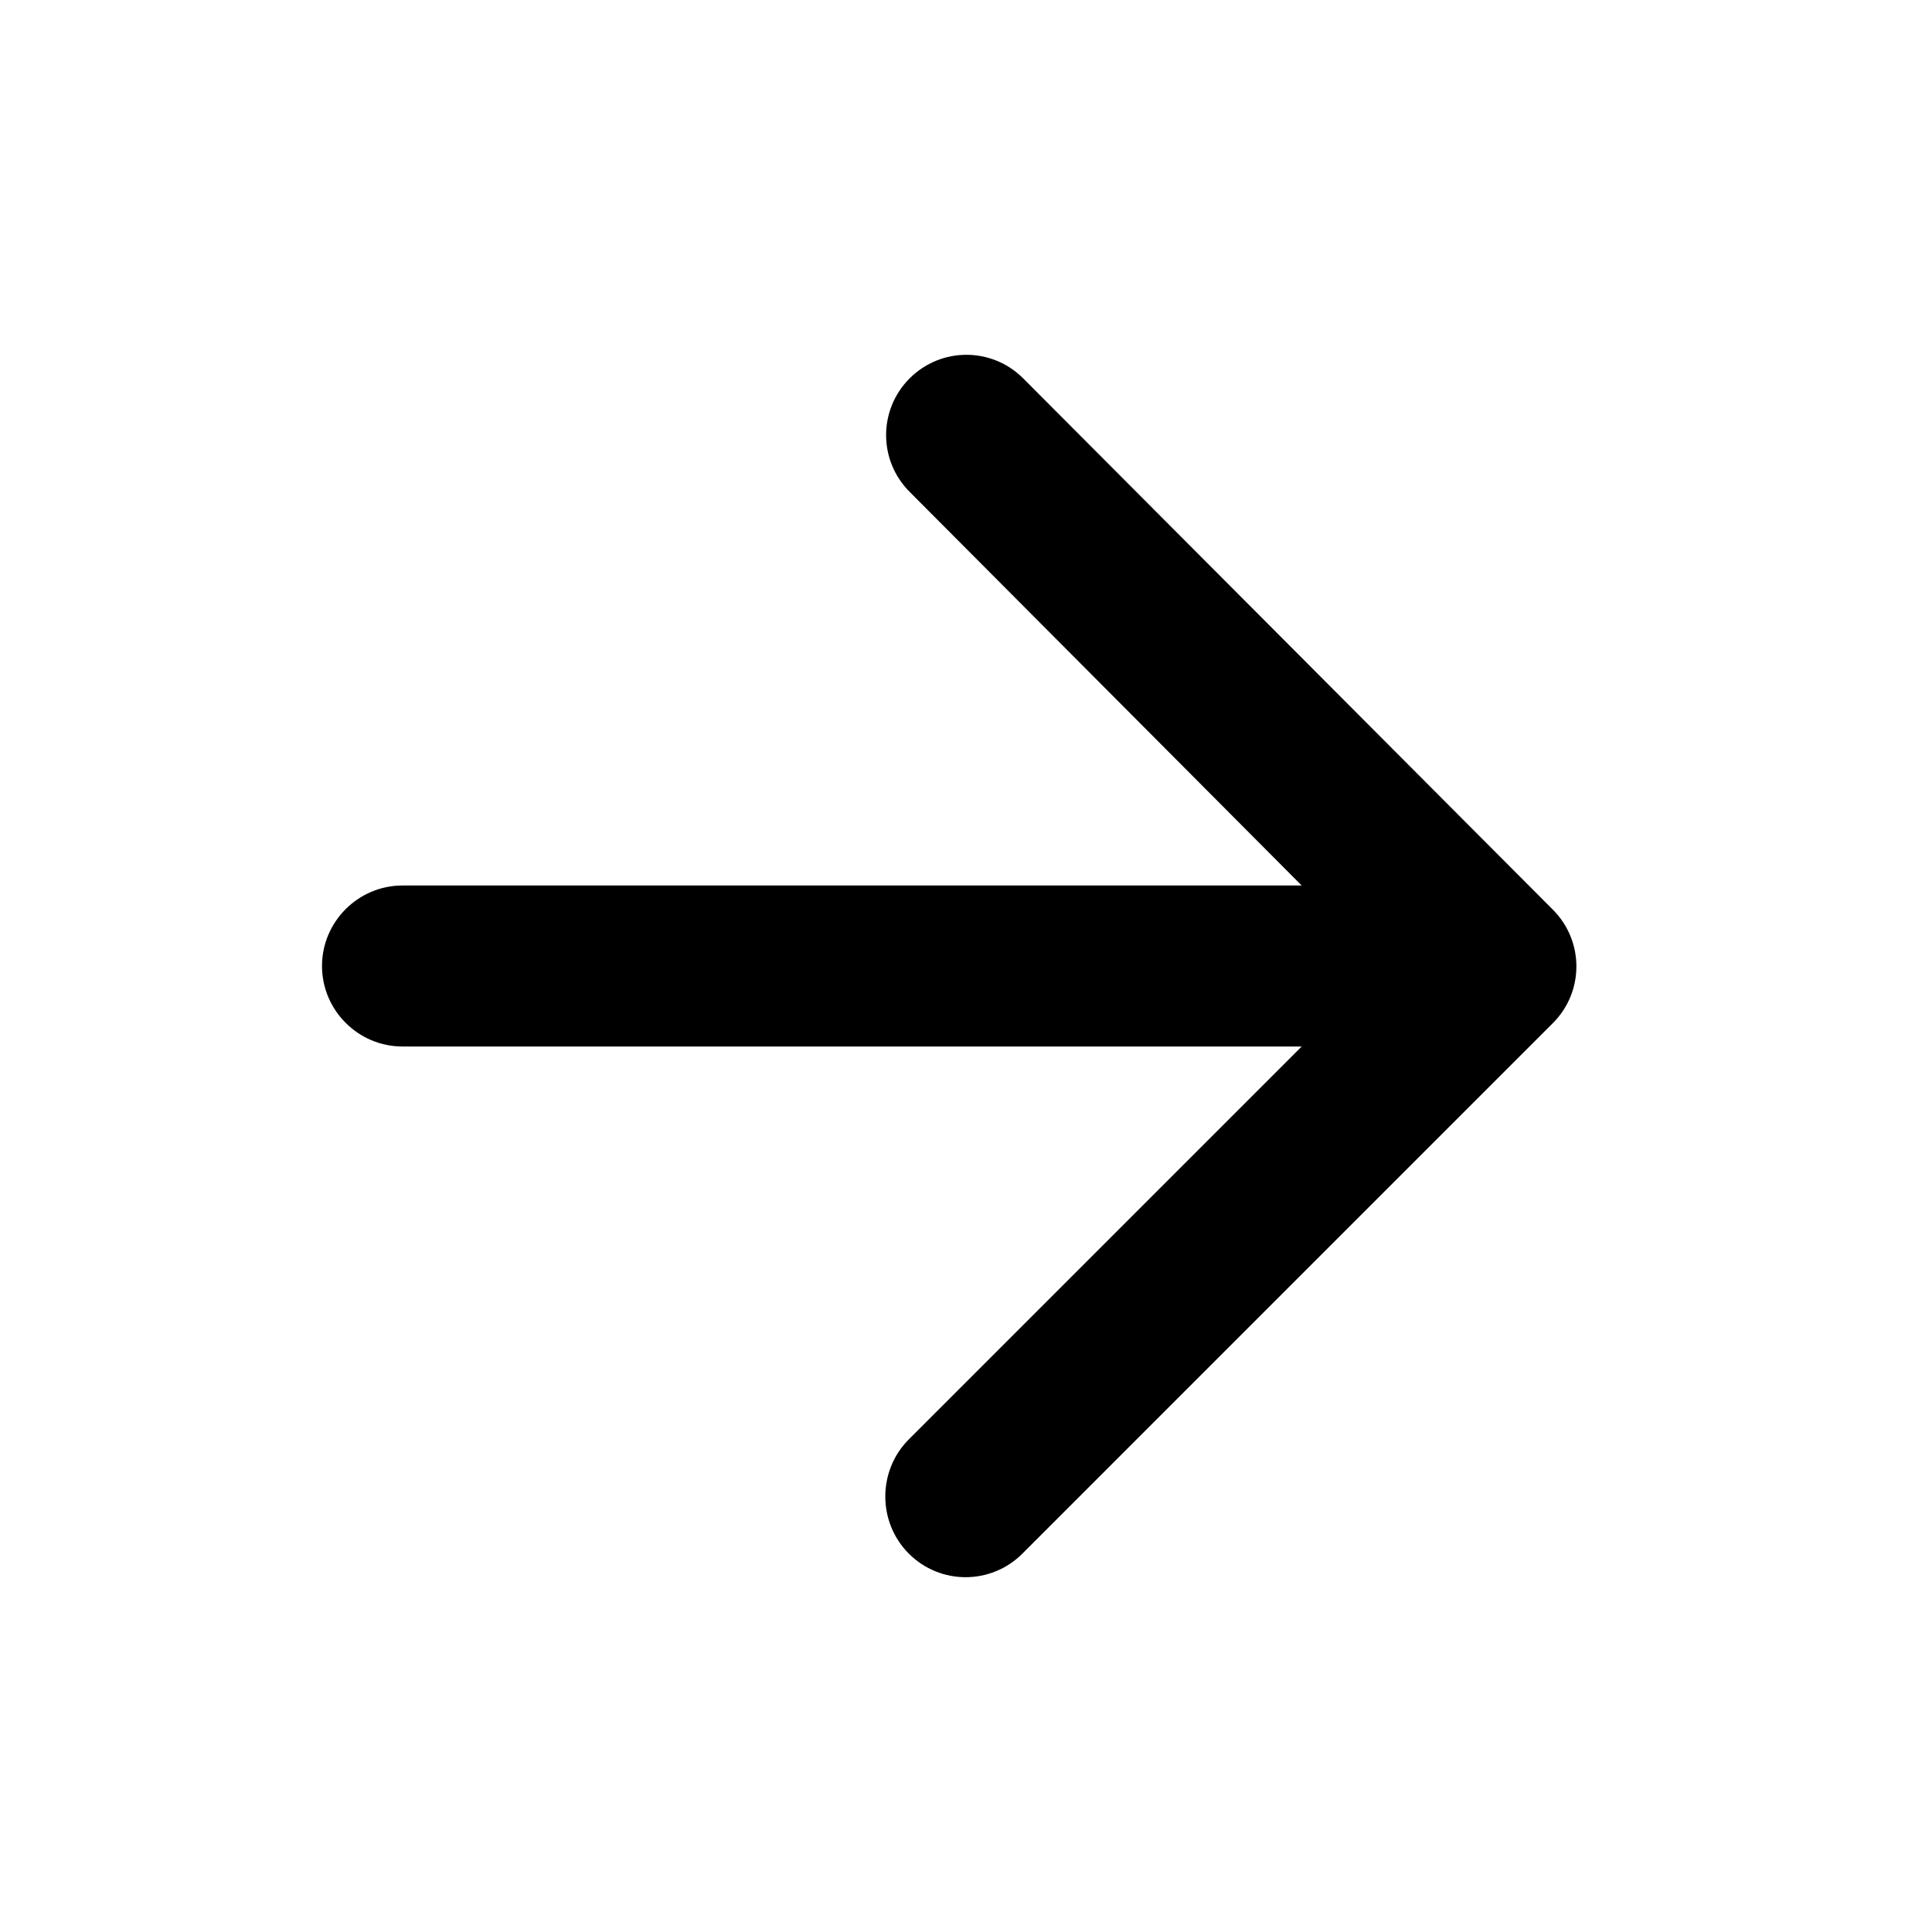
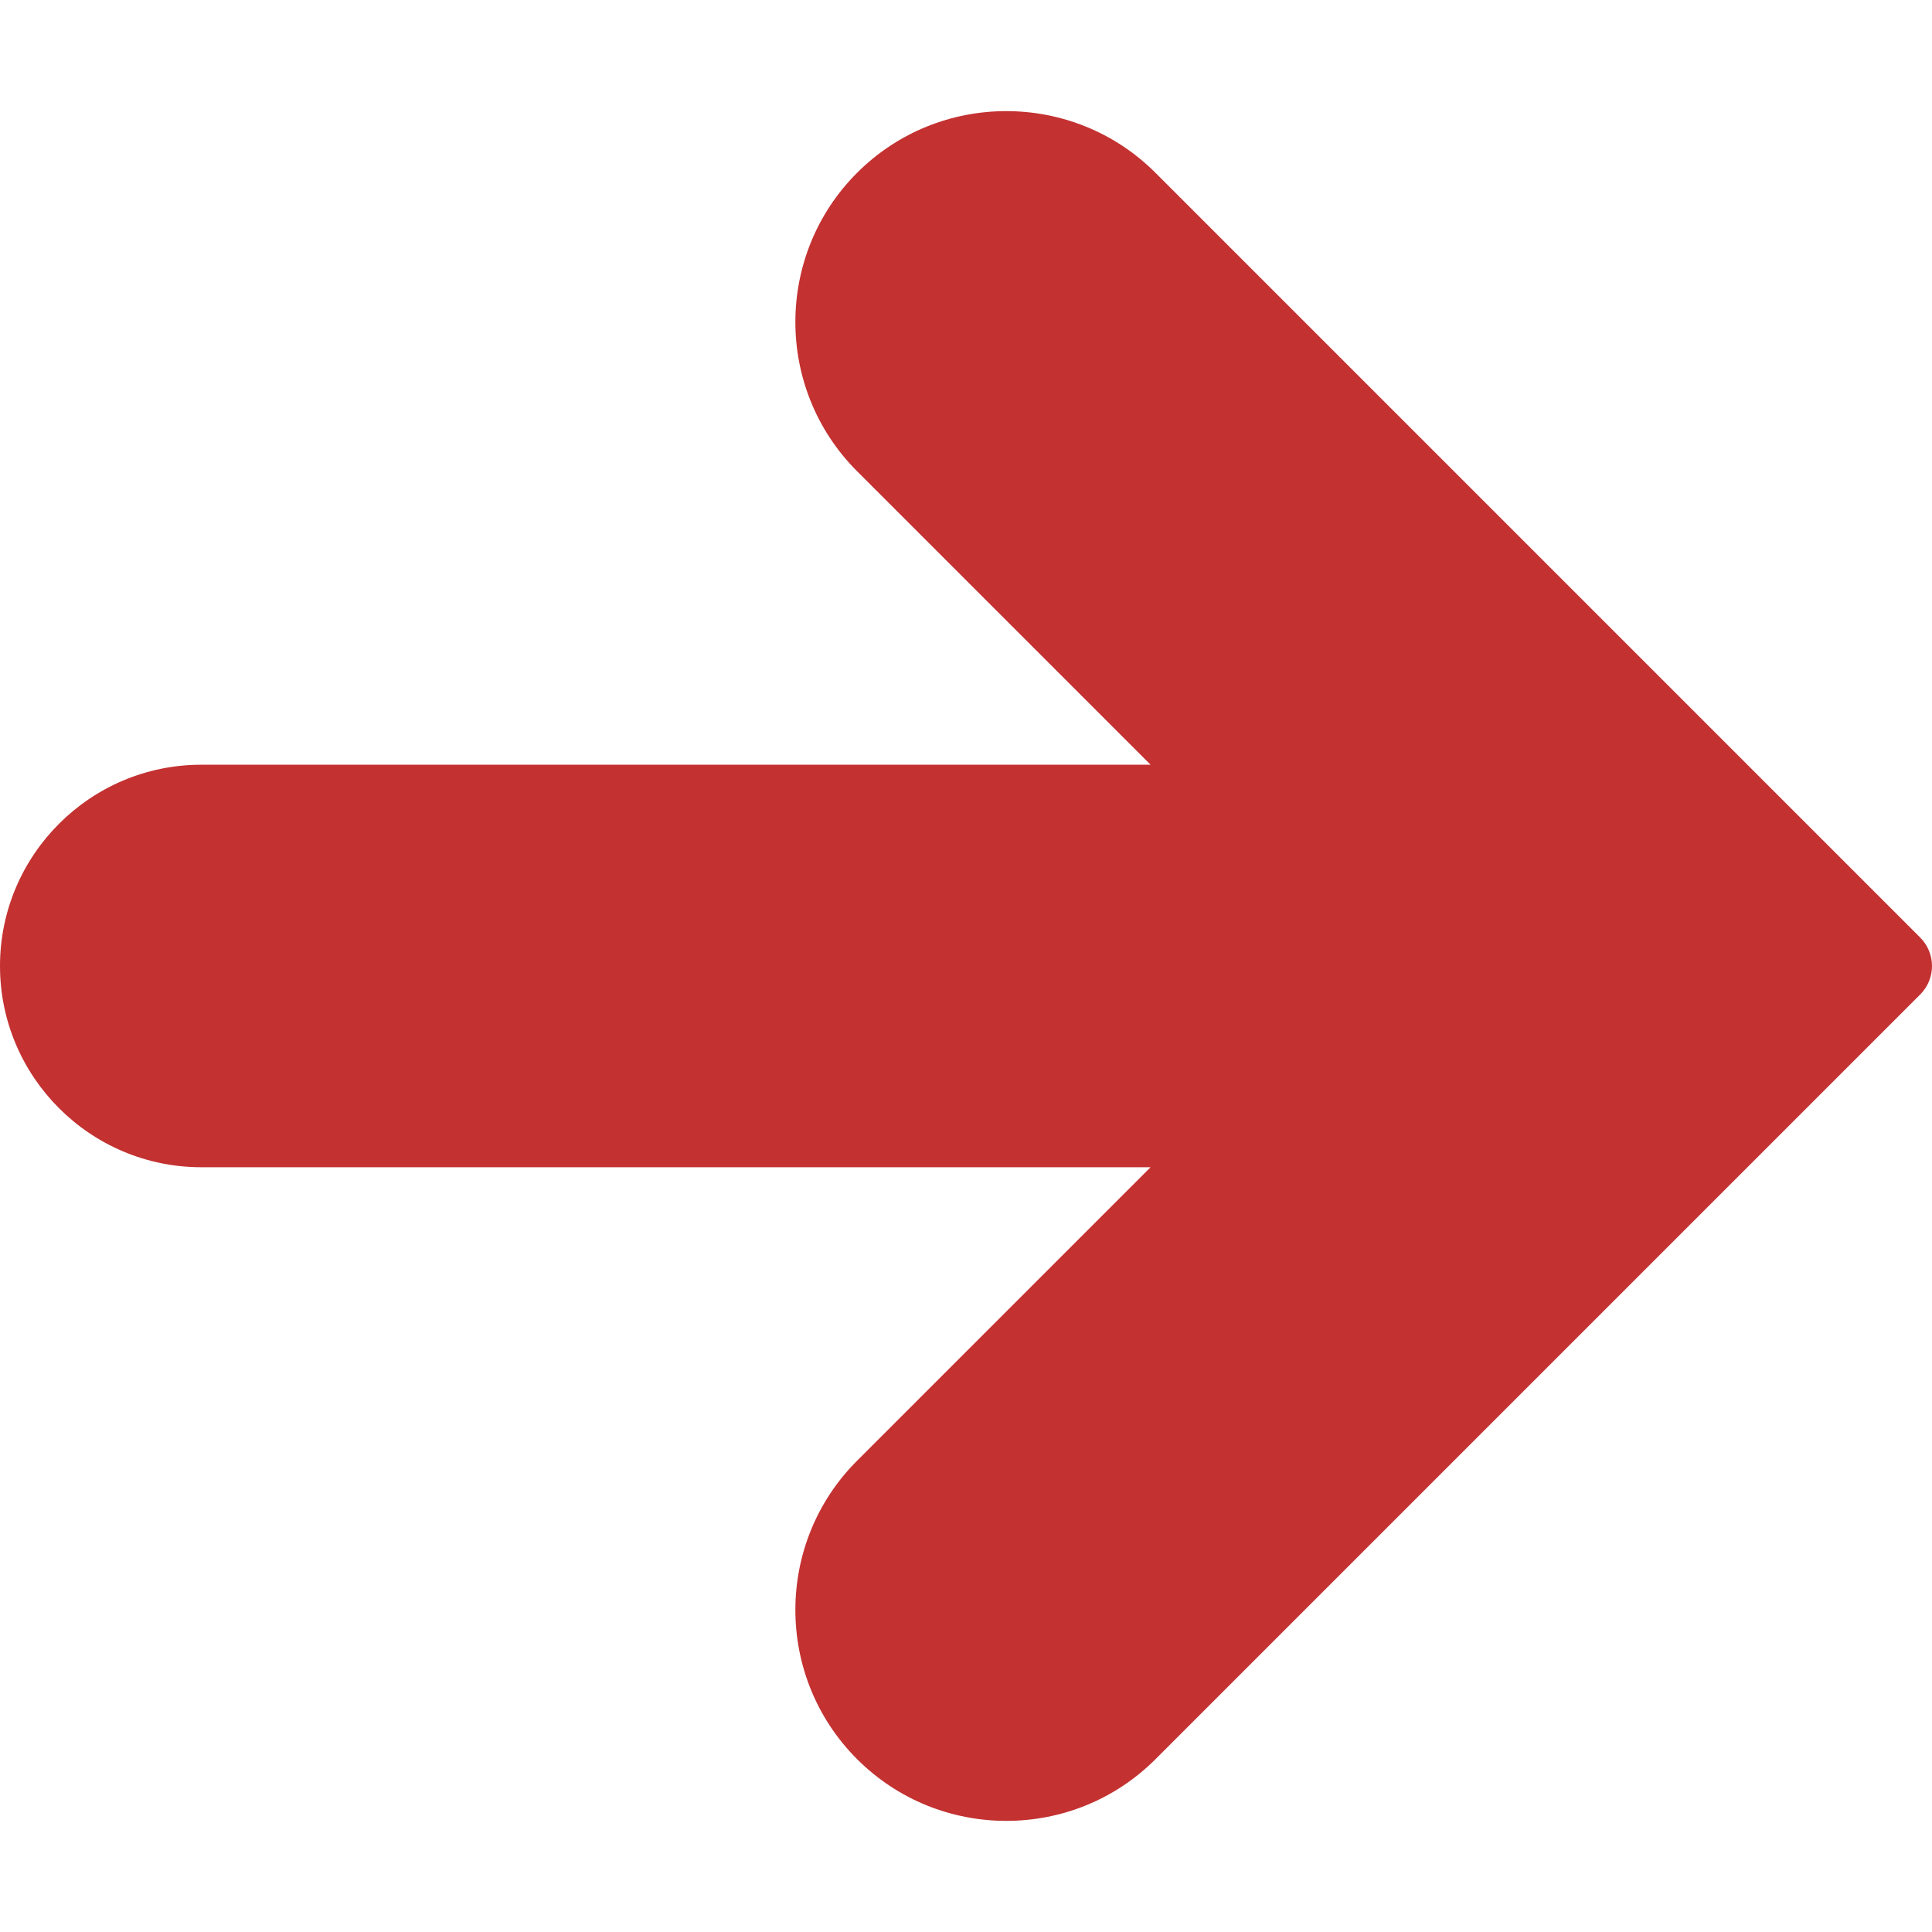
- <svg xmlns="http://www.w3.org/2000/svg" height="24px" viewBox="0 0 24 24" width="24px" fill="#000000">
-   <path d="M0 0h24v24H0V0z" fill="none" />
-   <path d="M5 13h11.17l-4.88 4.88c-.39.39-.39 1.03 0 1.42.39.39 1.02.39 1.41 0l6.59-6.59c.39-.39.39-1.02 0-1.41l-6.58-6.6c-.39-.39-1.02-.39-1.41 0-.39.39-.39 1.02 0 1.41L16.17 11H5c-.55 0-1 .45-1 1s.45 1 1 1z" />
+ <svg xmlns="http://www.w3.org/2000/svg" version="1.1" id="Capa_1" x="0px" y="0px" viewBox="0 0 512.008 512.008" style="enable-background:new 0 0 512.008 512.008;" xml:space="preserve">
+   <g>
+     <g>
+       <path fill="#c43131" d="M508.885,248.468L306.219,45.801c-21.803-21.803-57.28-21.803-79.083,0s-21.803,57.28,0,79.083l77.781,77.781H53.333    C23.936,202.665,0,226.601,0,255.999s23.936,53.333,53.333,53.333h251.584l-77.781,77.781c-21.803,21.803-21.803,57.28,0,79.083    c10.901,10.901,25.216,16.363,39.552,16.363s28.629-5.44,39.552-16.363l202.667-202.667    C513.045,259.369,513.045,252.628,508.885,248.468z" />
+     </g>
+   </g>
+   <g>
+ </g>
+   <g>
+ </g>
+   <g>
+ </g>
+   <g>
+ </g>
+   <g>
+ </g>
+   <g>
+ </g>
+   <g>
+ </g>
+   <g>
+ </g>
+   <g>
+ </g>
+   <g>
+ </g>
+   <g>
+ </g>
+   <g>
+ </g>
+   <g>
+ </g>
+   <g>
+ </g>
+   <g>
+ </g>
</svg>
